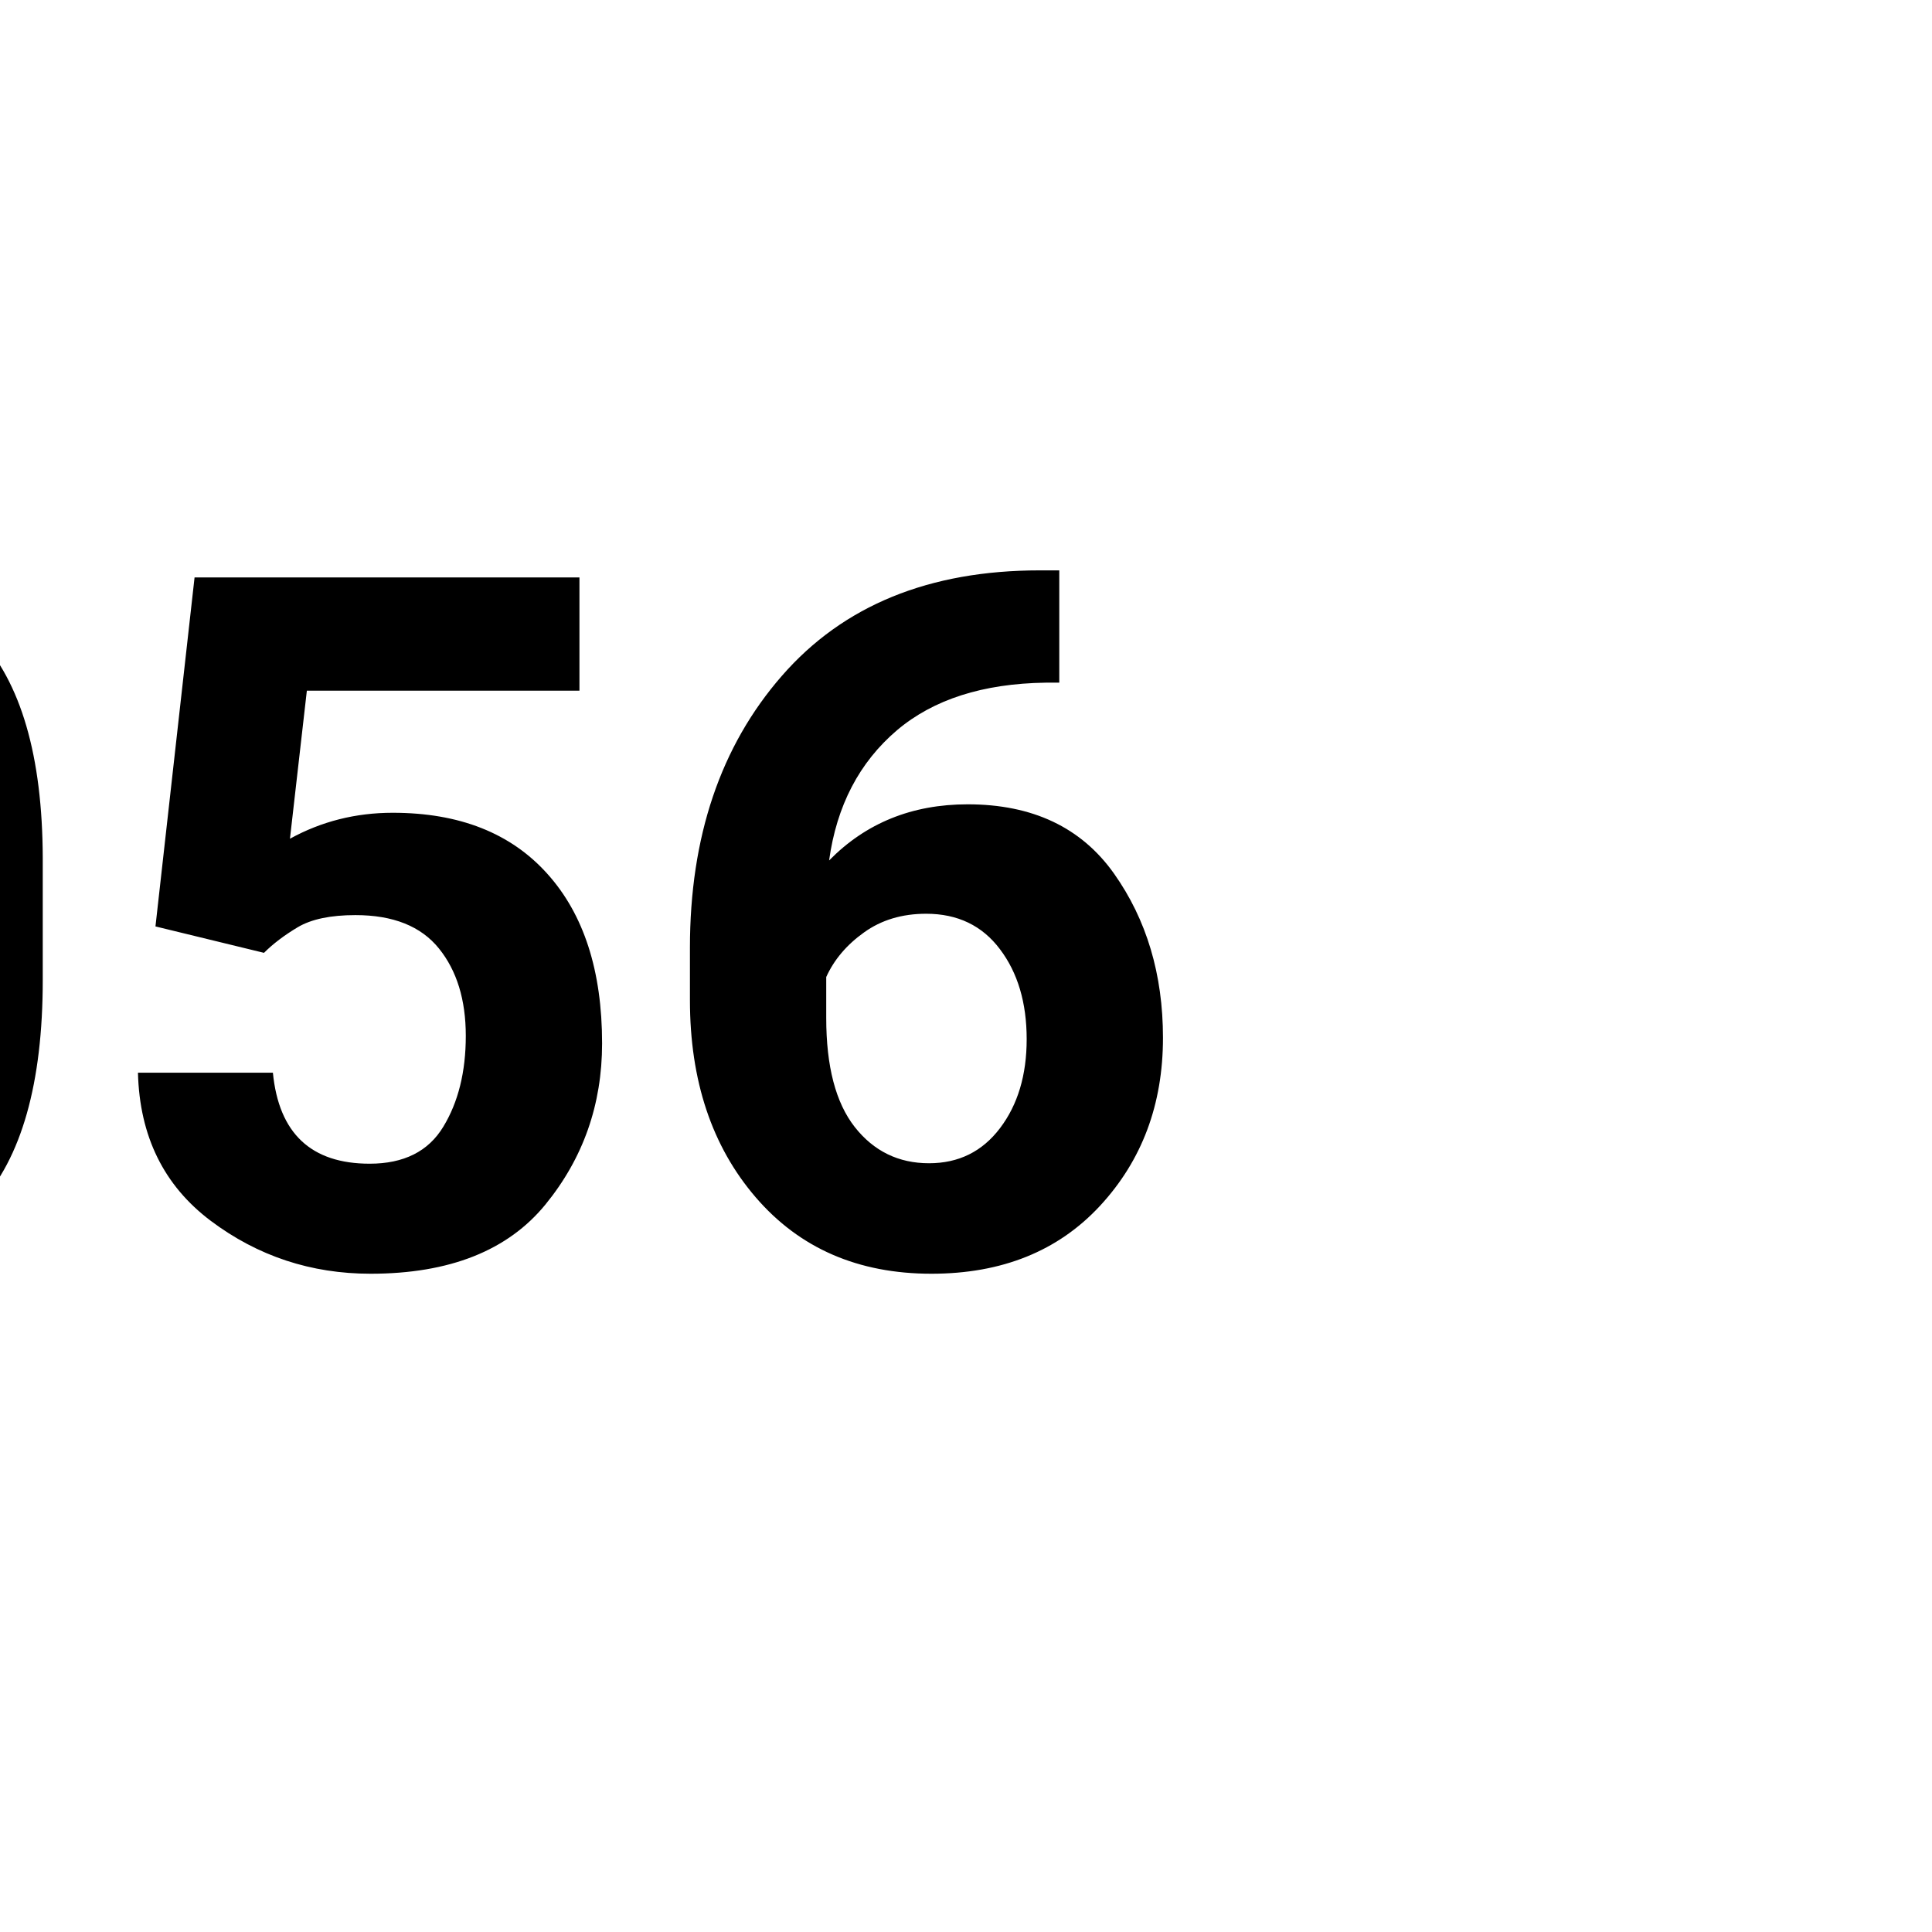
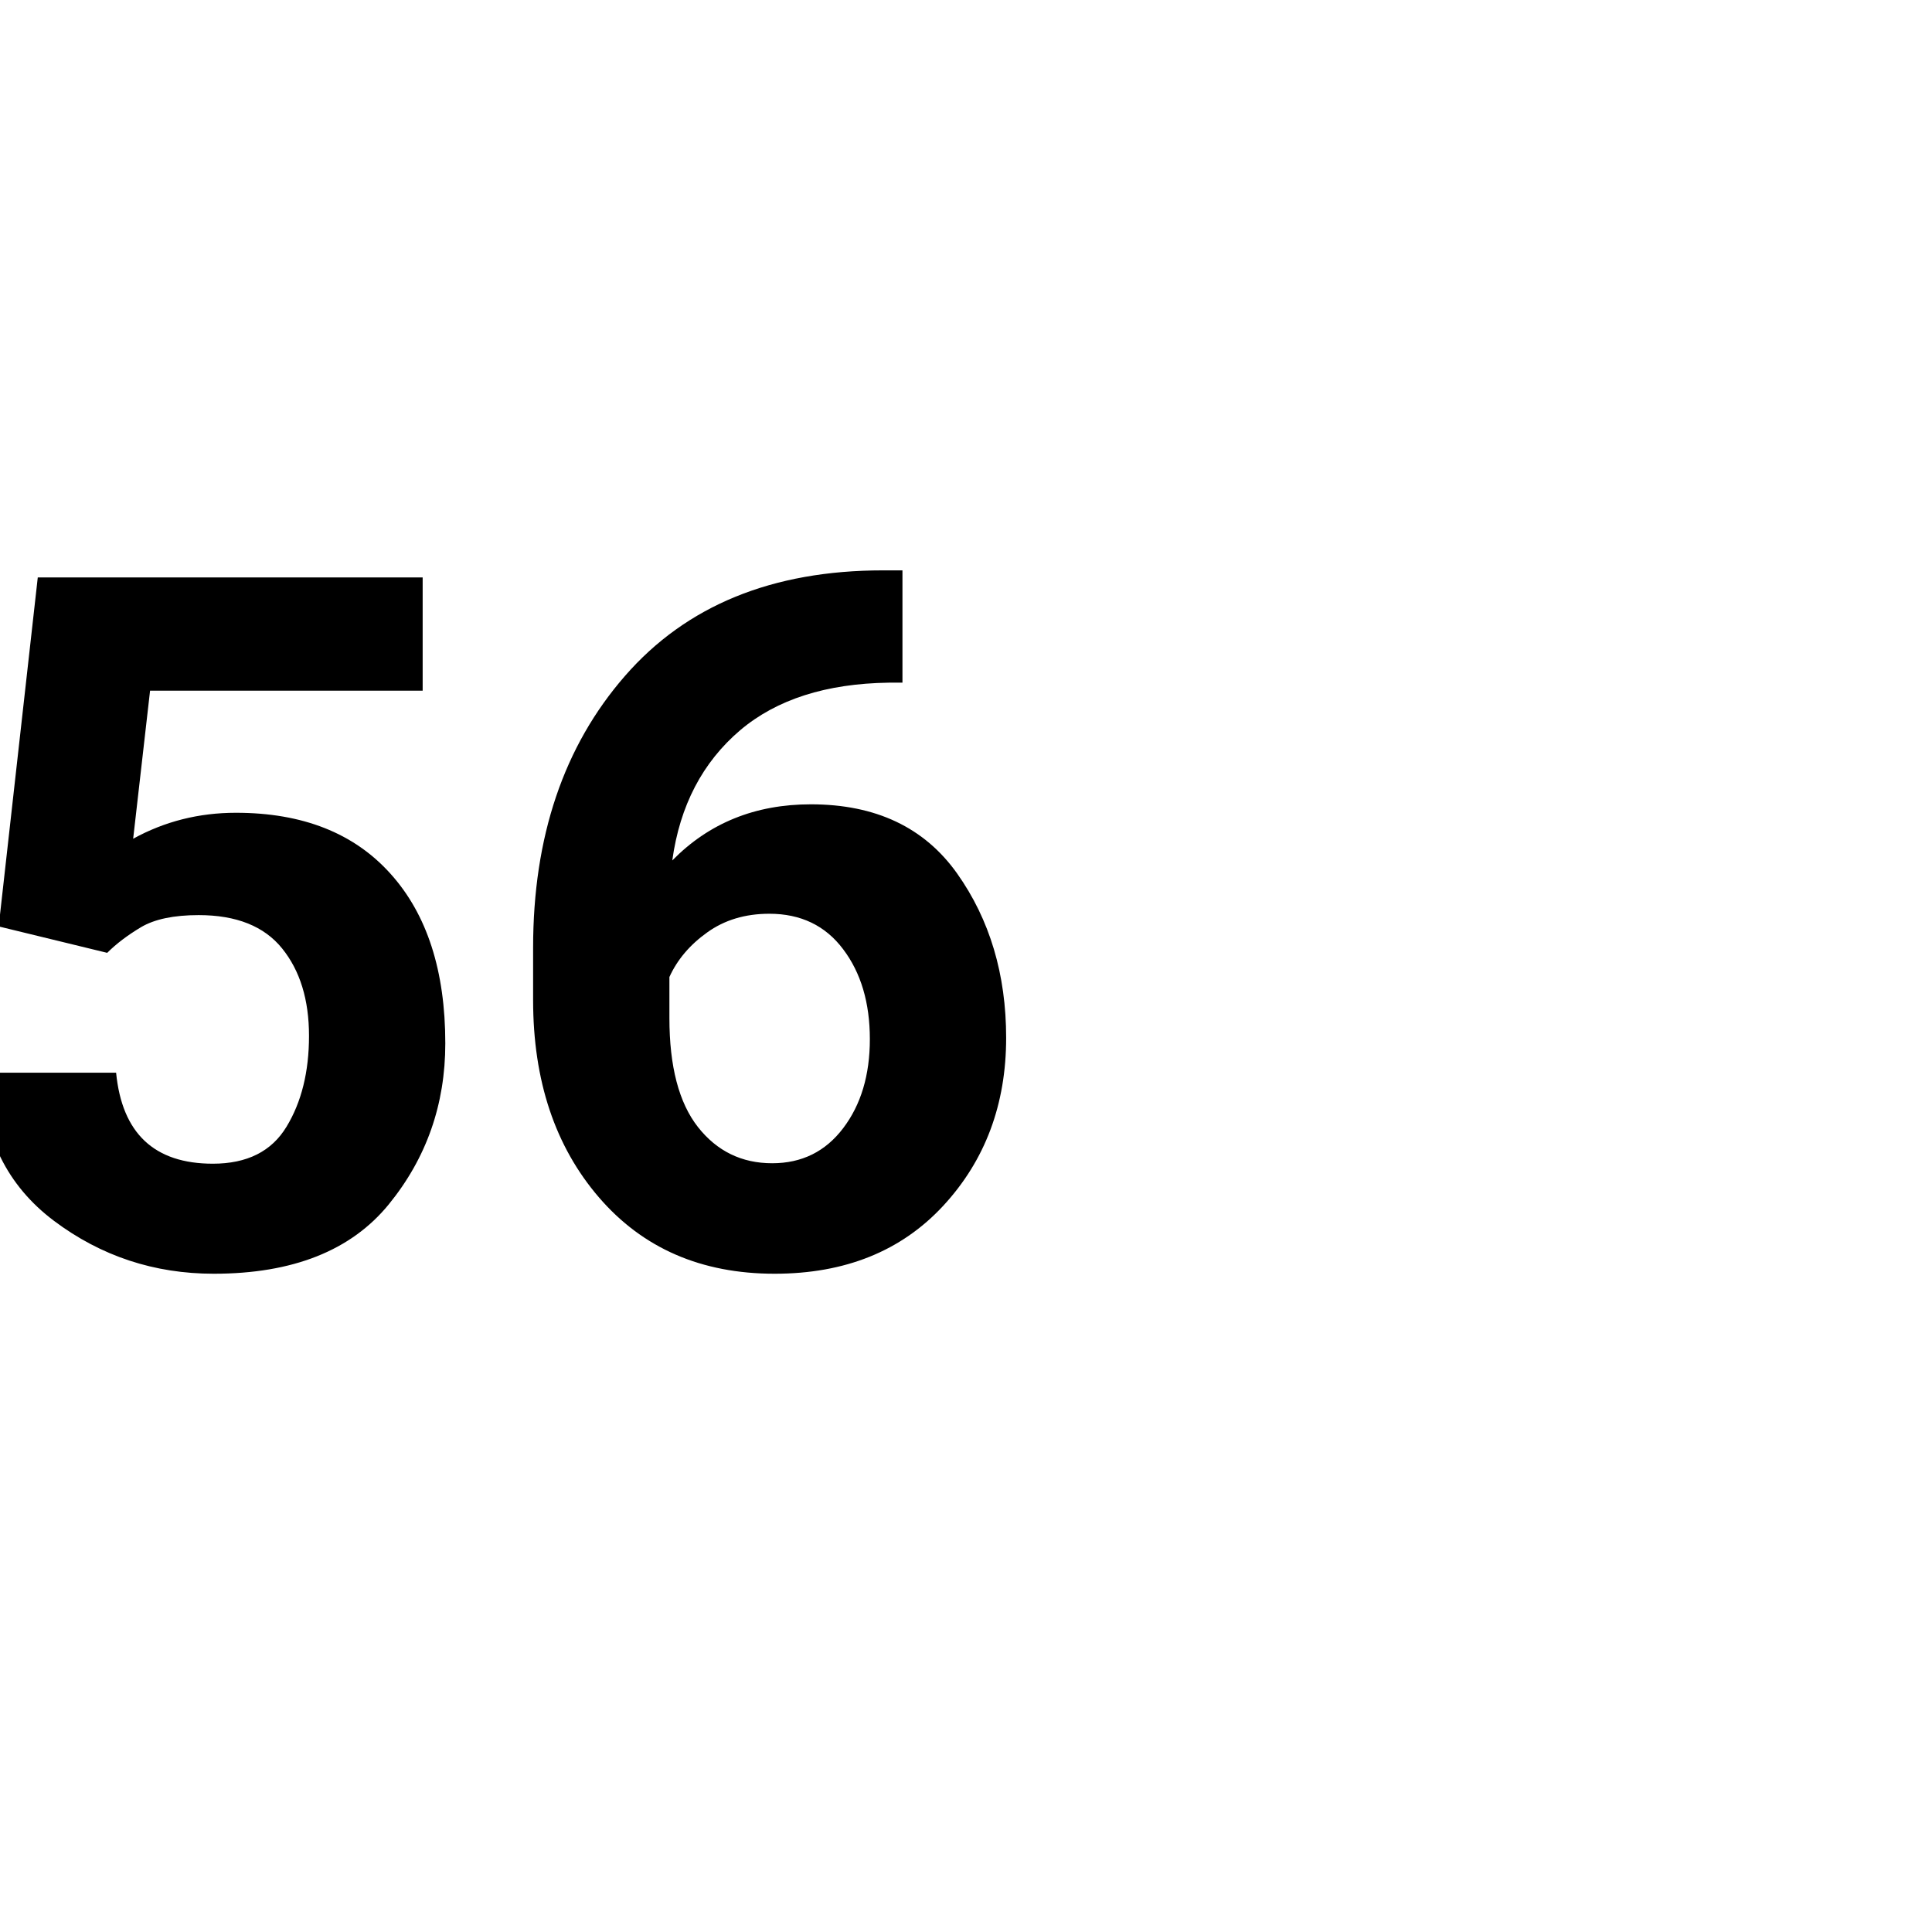
<svg xmlns="http://www.w3.org/2000/svg" version="1.1" id="svg2" viewBox="0 0 200 200" height="200" width="200">
  <defs id="defs4" />
  <g transform="translate(0,-852.3622)" id="layer1">
    <text id="text3336" y="983.235" x="100.055" style="font-style:normal;font-variant:normal;font-weight:bold;font-stretch:normal;font-size:100px;line-height:125%;font-family:Roboto;-inkscape-font-specification:'Roboto Bold';letter-spacing:0px;word-spacing:0px;fill:#000000;fill-opacity:1;stroke:none;stroke-width:1px;stroke-linecap:butt;stroke-linejoin:miter;stroke-opacity:1" xml:space="preserve">
-       <tspan style="font-style:normal;font-variant:normal;font-weight:bold;font-stretch:normal;font-size:100px;font-family:Roboto;-inkscape-font-specification:'Roboto Bold';text-align:center;text-anchor:middle" y="983.235" x="100.055" id="tspan3338">056</tspan>
+       <tspan style="font-style:normal;font-variant:normal;font-weight:bold;font-stretch:normal;font-size:100px;font-family:Roboto;-inkscape-font-specification:'Roboto Bold';text-align:center;text-anchor:middle" y="983.235" x="100.055" id="tspan3338"> 56</tspan>
    </text>
  </g>
</svg>
